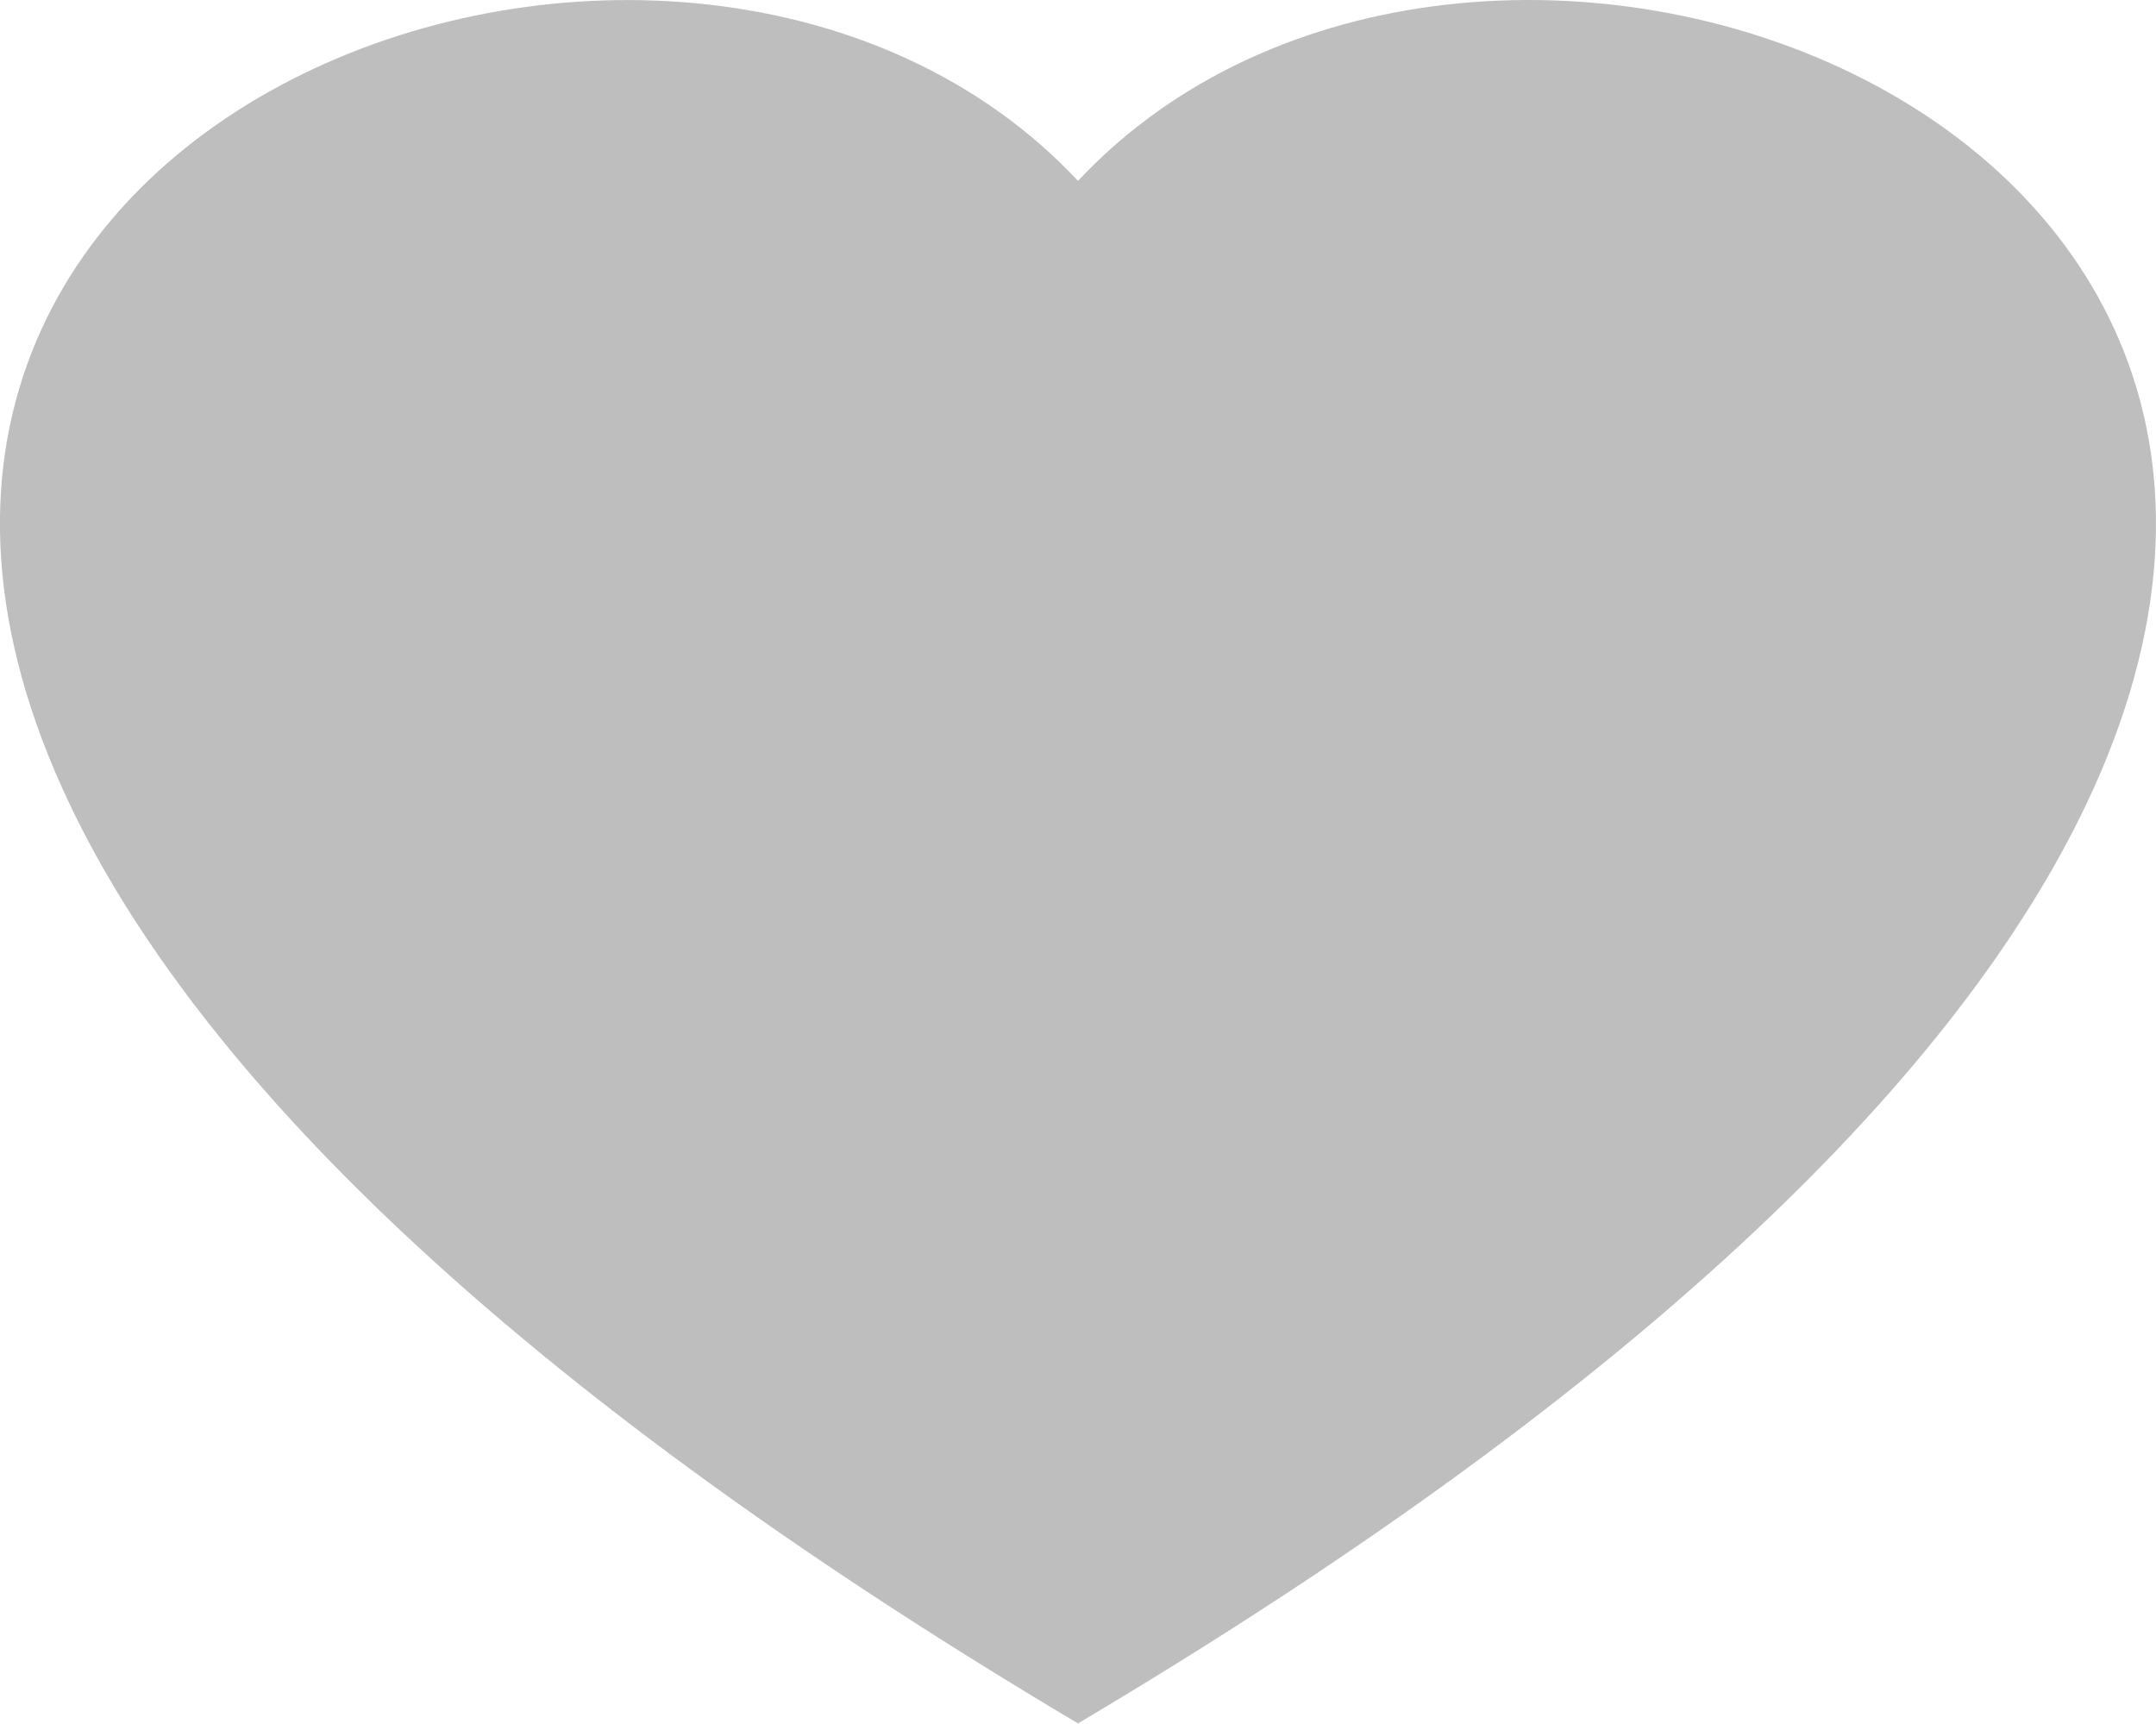
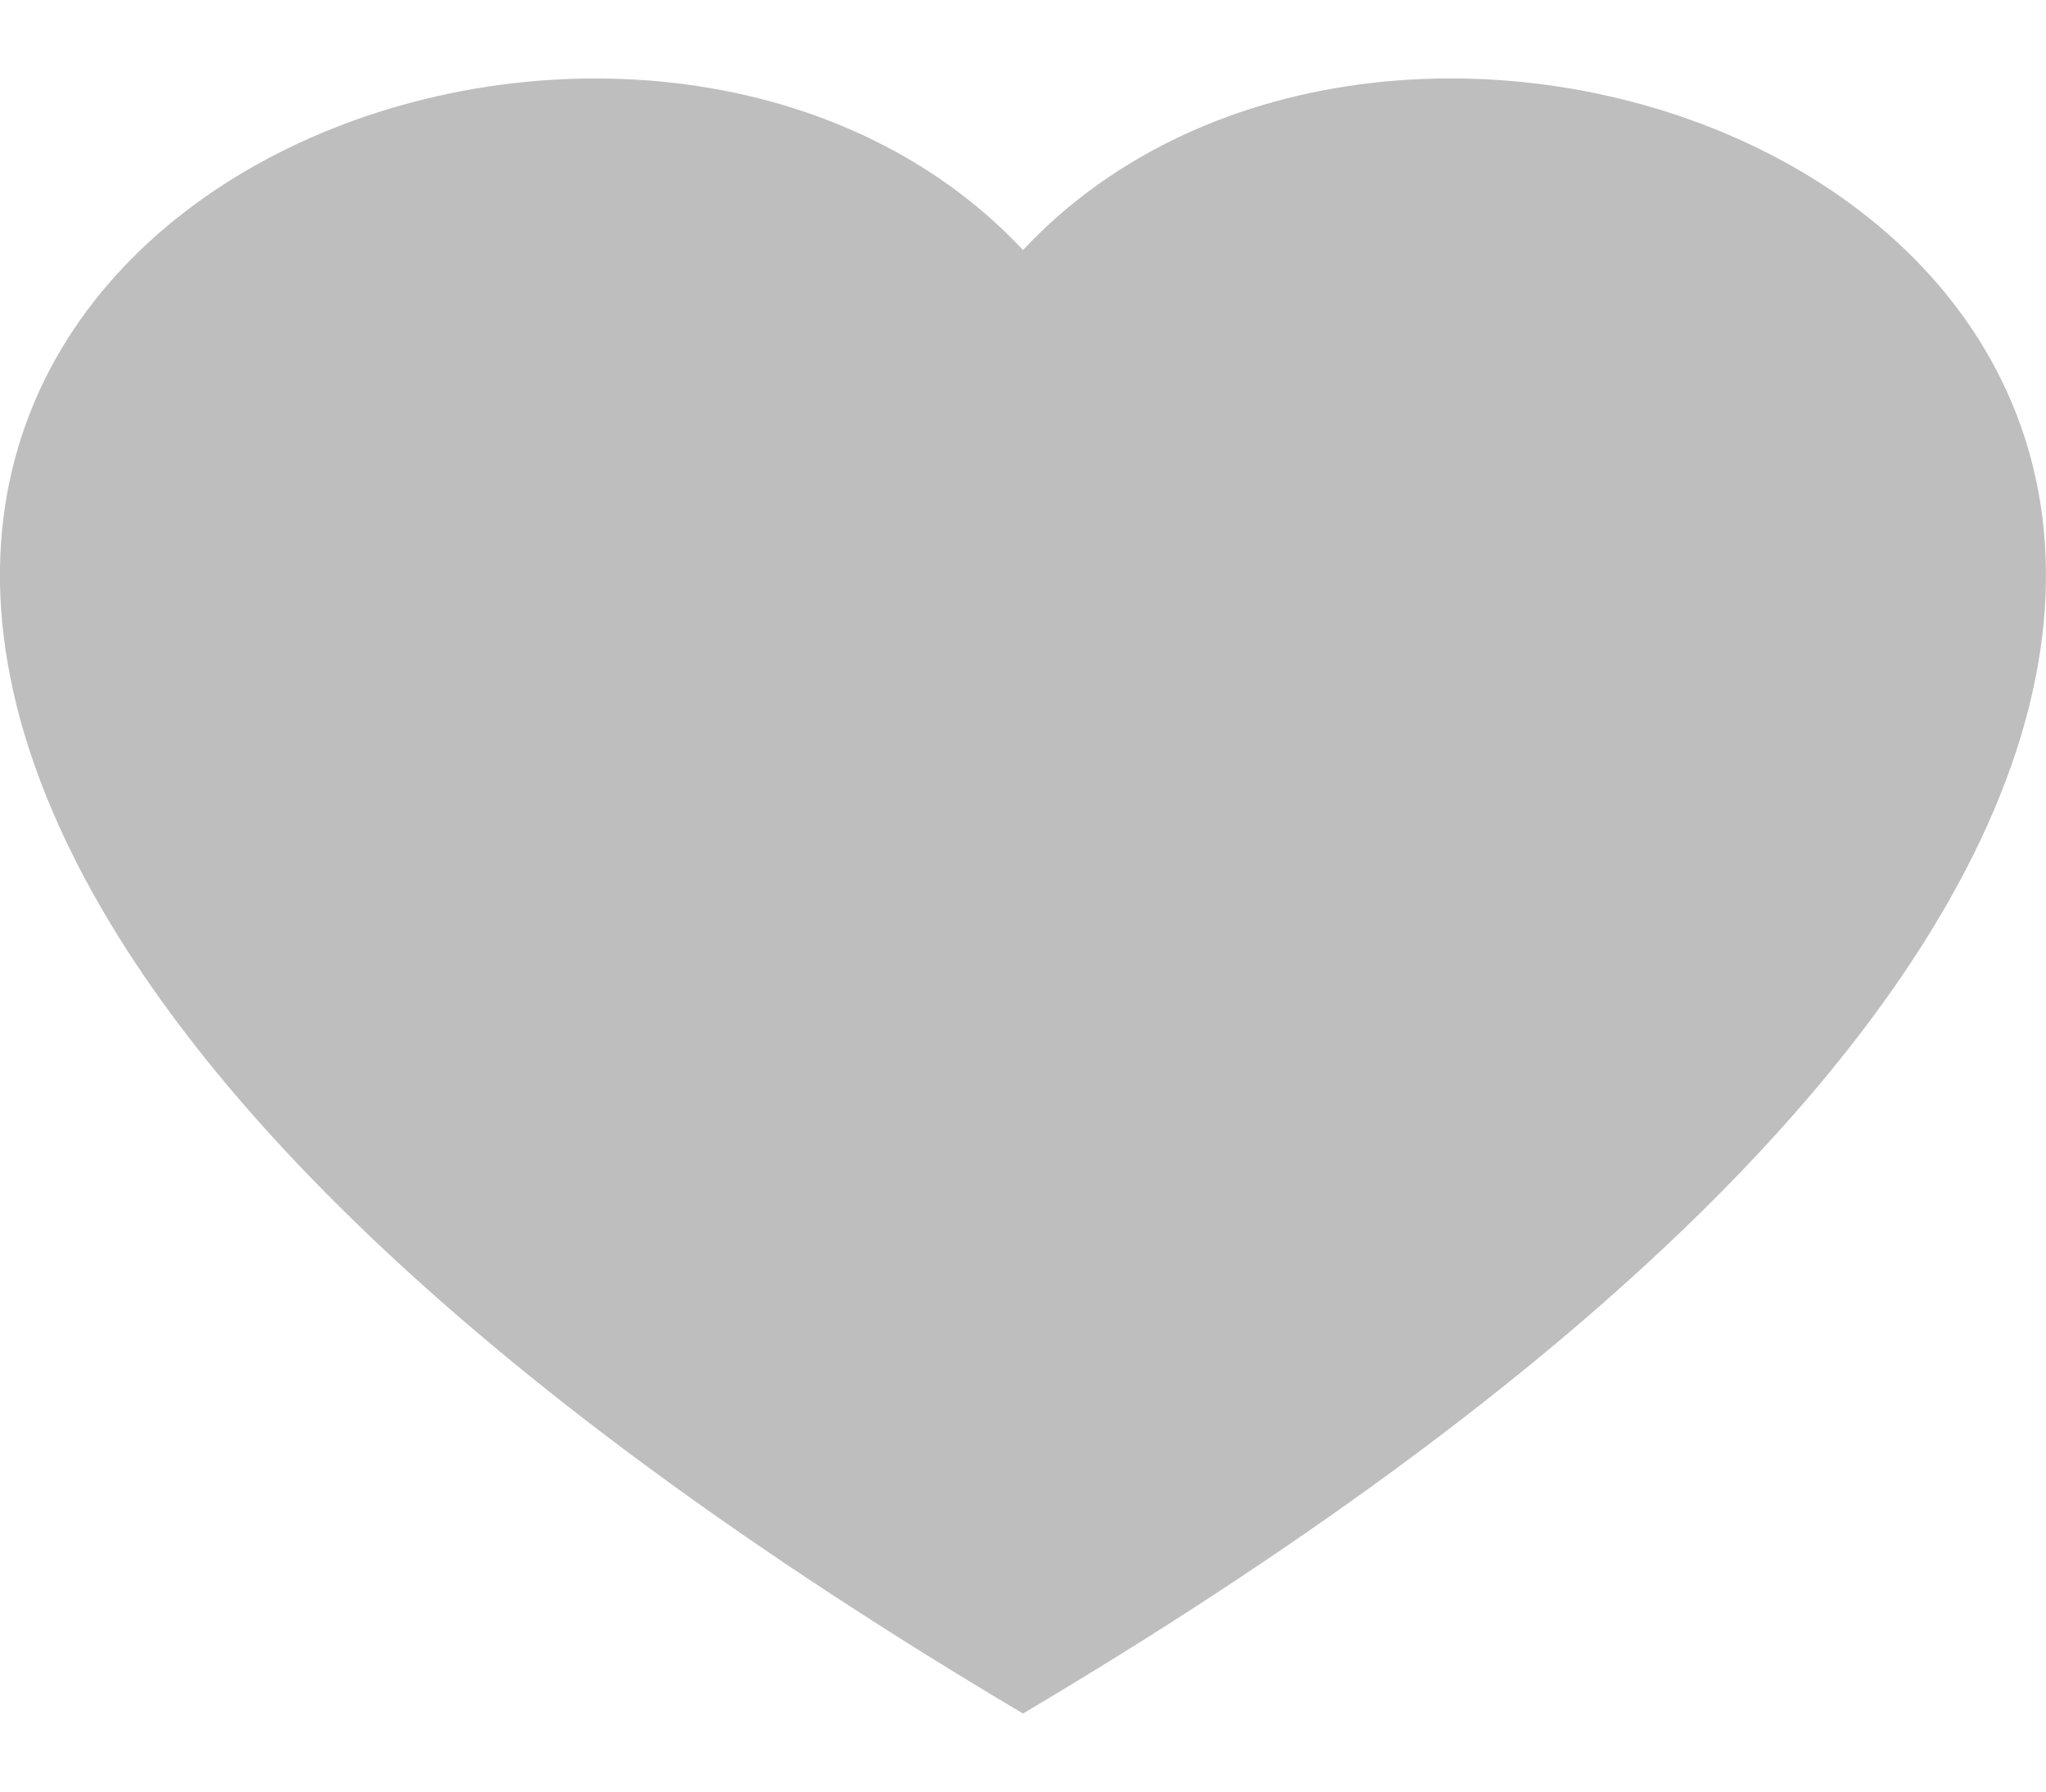
- <svg xmlns="http://www.w3.org/2000/svg" id="Komponente_4_2" data-name="Komponente 4 – 2" width="32.25" height="25.778" viewBox="0 0 32.25 25.778">
+ <svg xmlns="http://www.w3.org/2000/svg" id="Komponente_4_2" data-name="Komponente 4 – 2" width="60.25" height="52.778" viewBox="0 0 32.25 25.778">
  <path d="M16.125,25.778C7.455,20.631,2.907,15.949,1.043,12.03c-5-10.5,9.274-15.524,15.082-9.325,5.808-6.2,20.078-1.177,15.082,9.325C29.343,15.949,24.8,20.631,16.125,25.778Z" transform="translate(0 0)" fill="#bebebe" />
</svg>
